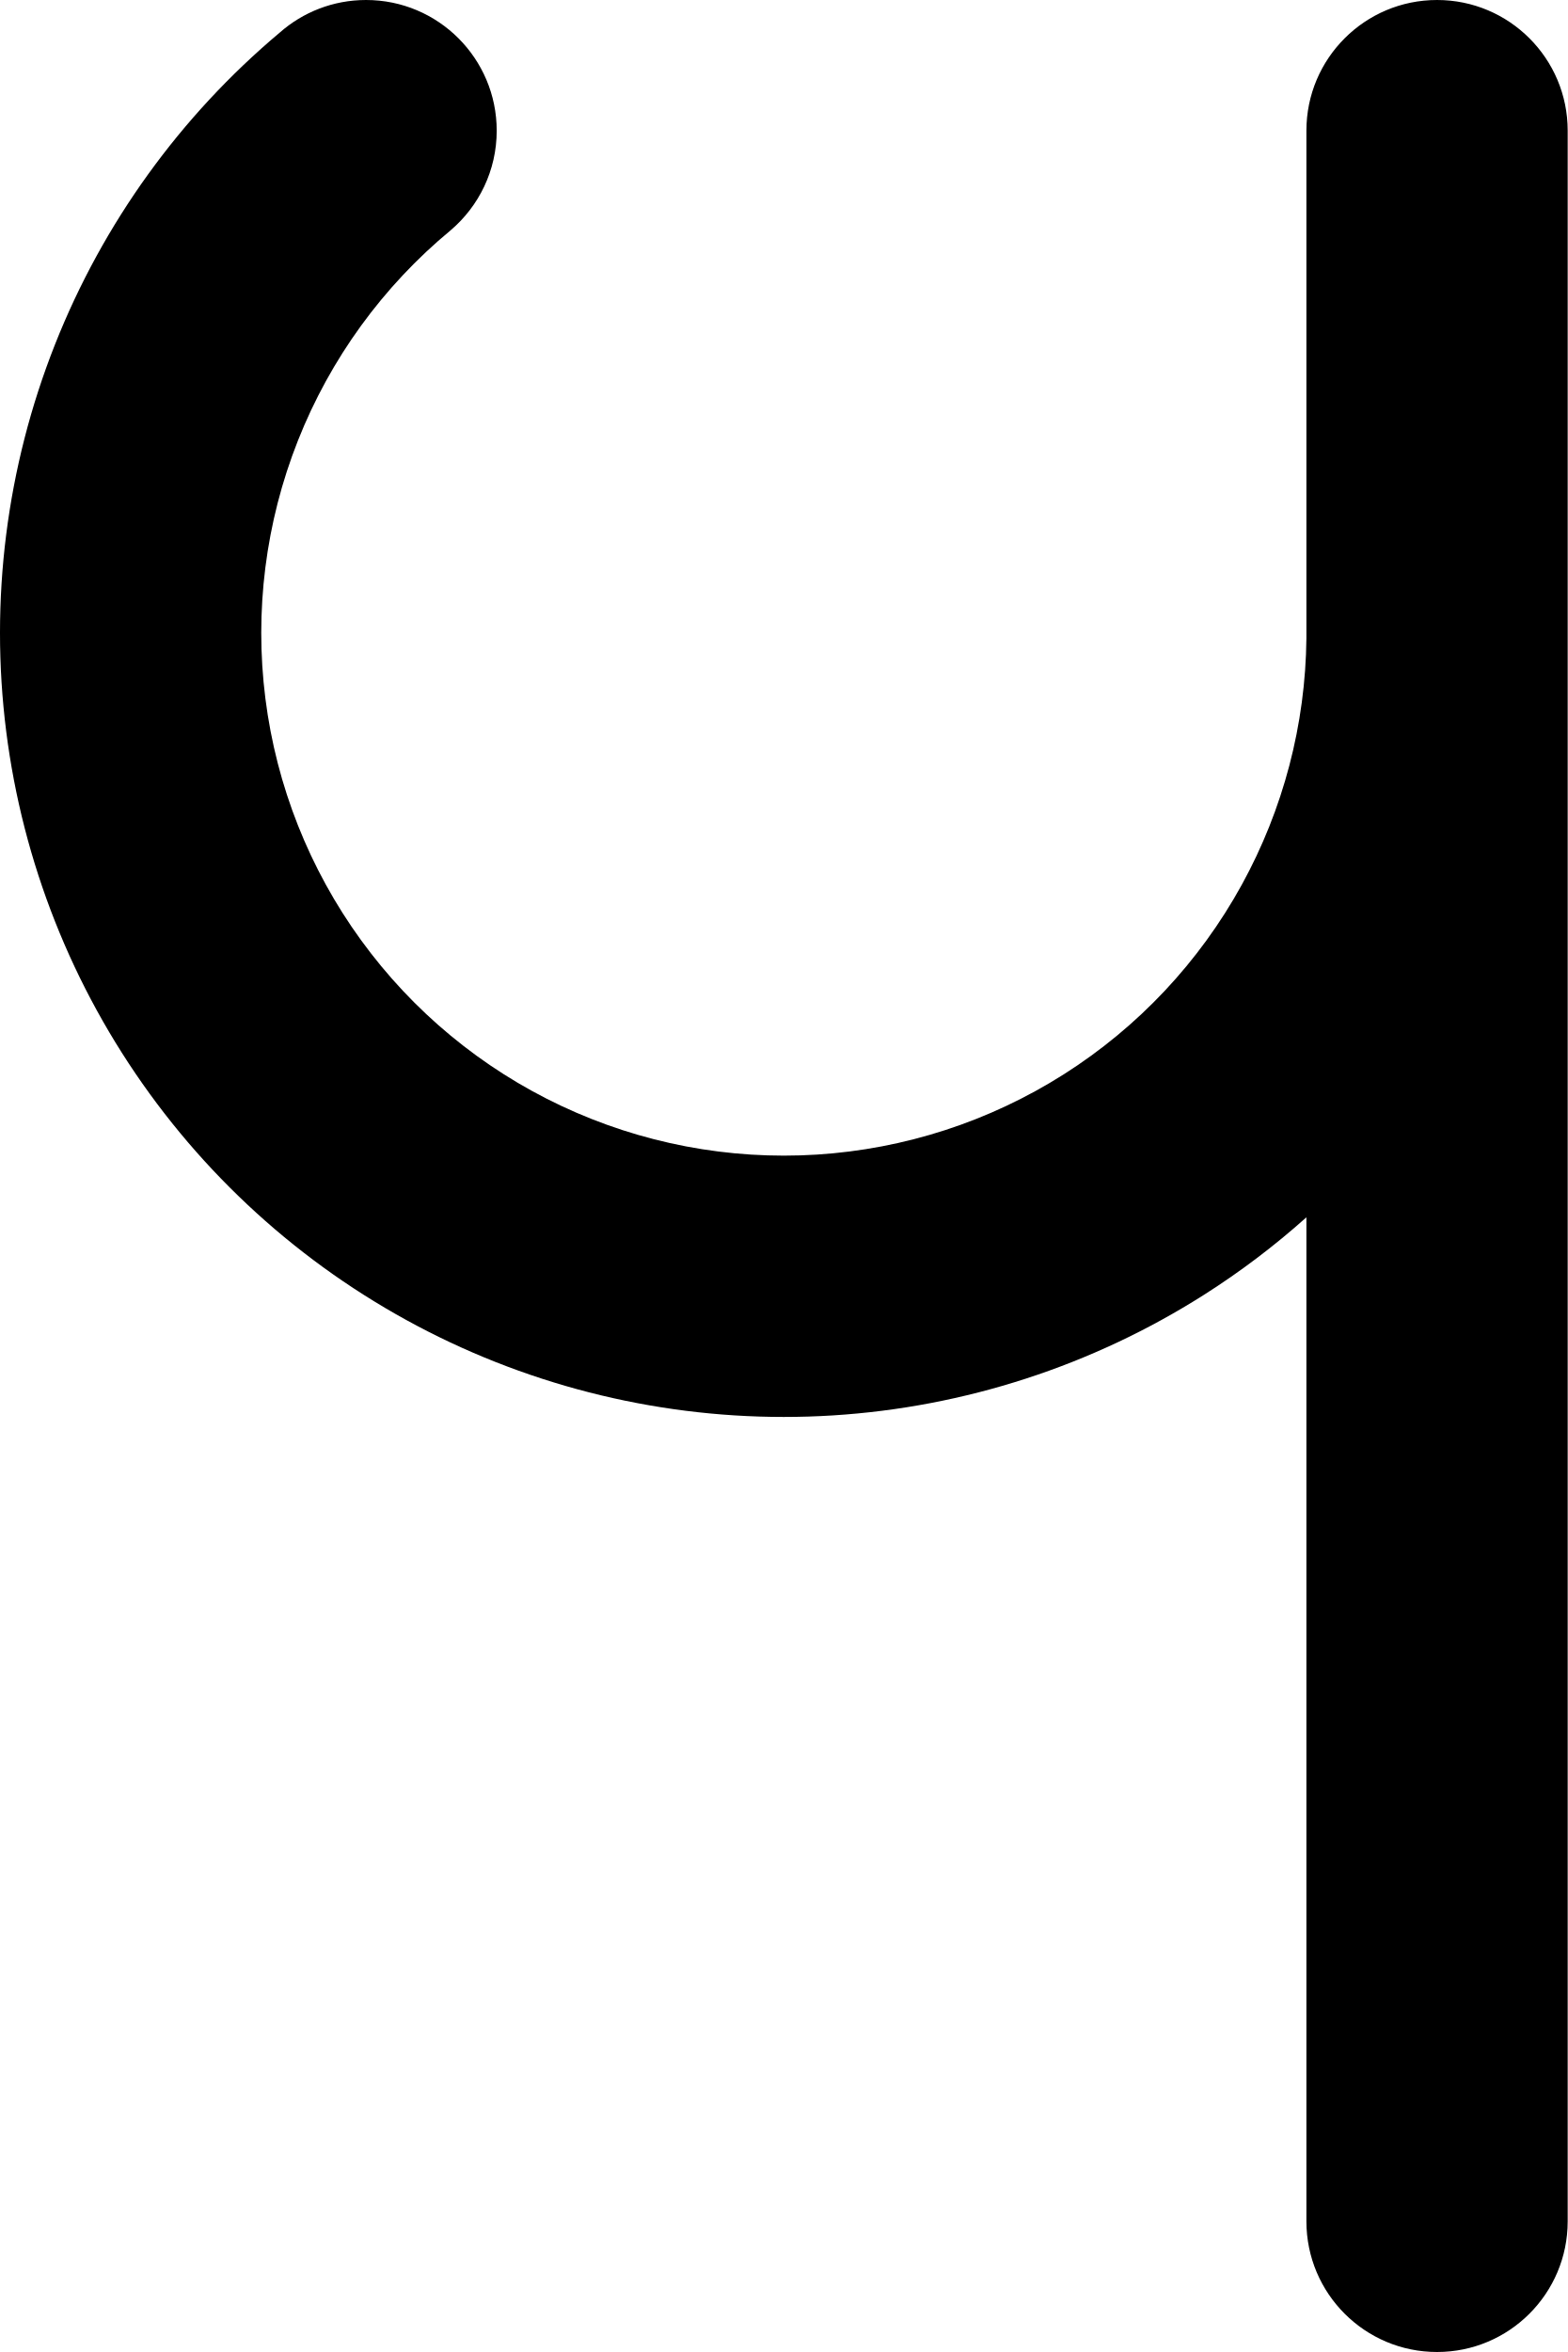
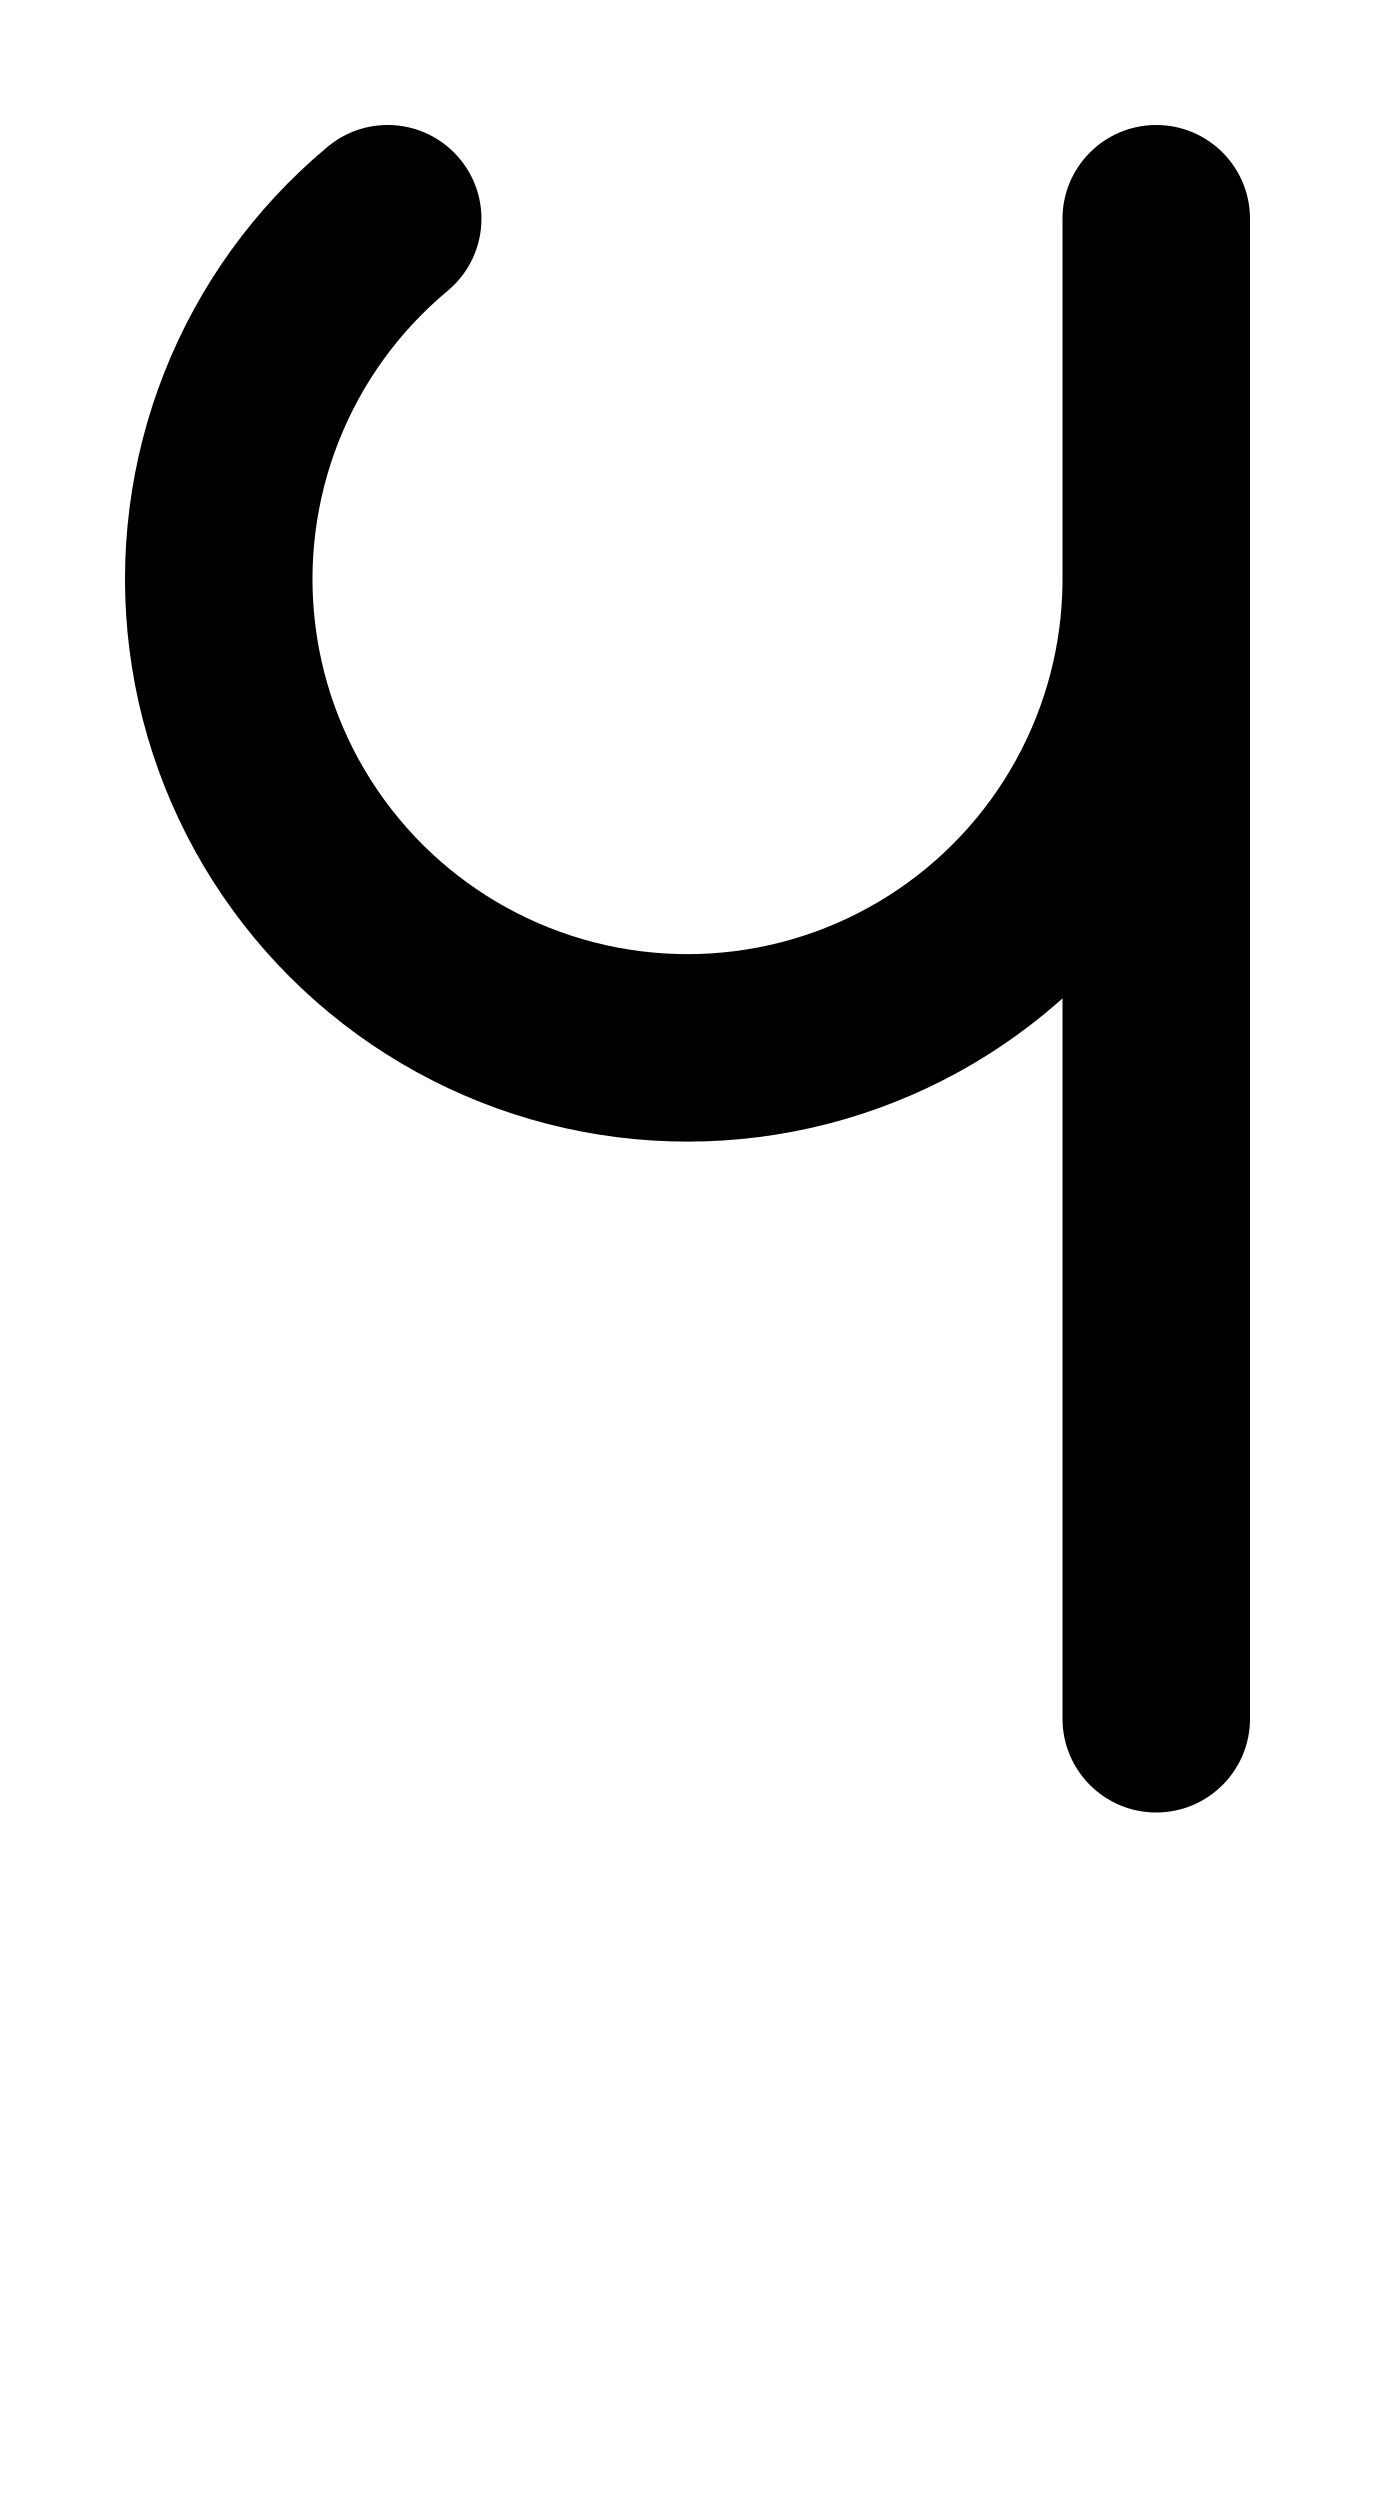
- <svg xmlns="http://www.w3.org/2000/svg" width="180" height="270" viewBox="0 0 180 270" fill="none">
-   <path d="M57.031 15C57.031 6.716 50.316 0 42.031 0C38.235 0 34.769 1.41 32.127 3.735C20.688 13.339 11.817 25.642 6.317 39.536C0.738 53.631 -1.191 68.907 0.711 83.947C2.612 98.986 8.281 113.302 17.192 125.565C26.103 137.829 37.967 147.643 51.684 154.096C65.401 160.55 80.525 163.435 95.654 162.482C110.784 161.53 125.427 156.771 138.226 148.648C142.403 145.998 146.339 143.017 150 139.742V255C150 263.284 156.716 270 165 270C173.284 270 180 263.284 180 255V15C180 6.716 173.284 0 165 0C156.716 0 150 6.716 150 15V73.265C149.9 83.163 147.353 92.886 142.581 101.566C137.713 110.423 130.686 117.906 122.153 123.321C113.619 128.737 103.857 131.909 93.77 132.544C83.683 133.179 73.6 131.256 64.455 126.954C55.31 122.651 47.4 116.108 41.459 107.932C35.518 99.756 31.738 90.212 30.471 80.185C29.203 70.158 30.489 59.974 34.209 50.576C37.928 41.179 43.961 32.874 51.748 26.431L51.747 26.429C54.98 23.678 57.031 19.578 57.031 15Z" fill="black" />
+ <svg xmlns="http://www.w3.org/2000/svg" width="550" height="1000" viewBox="0 0 550 1000" fill="none">
+   <path d="M192.578 87.5C192.578 66.789 175.789 50 155.078 50C145.588 50 136.922 53.525 130.317 59.337C101.72 83.348 79.542 114.105 65.793 148.84C51.845 184.078 47.024 222.268 51.776 259.867C56.529 297.465 70.702 333.254 92.98 363.913C115.257 394.572 144.918 419.106 179.21 435.241C213.502 451.375 251.313 458.587 289.136 456.205C326.959 453.824 363.568 441.928 395.566 421.621C406.007 414.994 415.847 407.542 425 399.355V687.5C425 708.211 441.789 725 462.5 725C483.211 725 500 708.211 500 687.5V87.5C500 66.789 483.211 50 462.5 50C441.789 50 425 66.789 425 87.5V233.163C424.751 257.908 418.382 282.216 406.454 303.915C394.282 326.056 376.714 344.764 355.381 358.303C334.048 371.842 309.641 379.774 284.425 381.361C259.208 382.949 233.999 378.141 211.137 367.384C188.274 356.627 168.5 340.27 153.647 319.83C138.794 299.39 129.345 275.529 126.177 250.462C123.008 225.395 126.223 199.934 135.522 176.441C144.821 152.948 159.904 132.184 179.37 116.077L179.366 116.072C187.45 109.194 192.578 98.946 192.578 87.5Z" fill="black" />
</svg>
